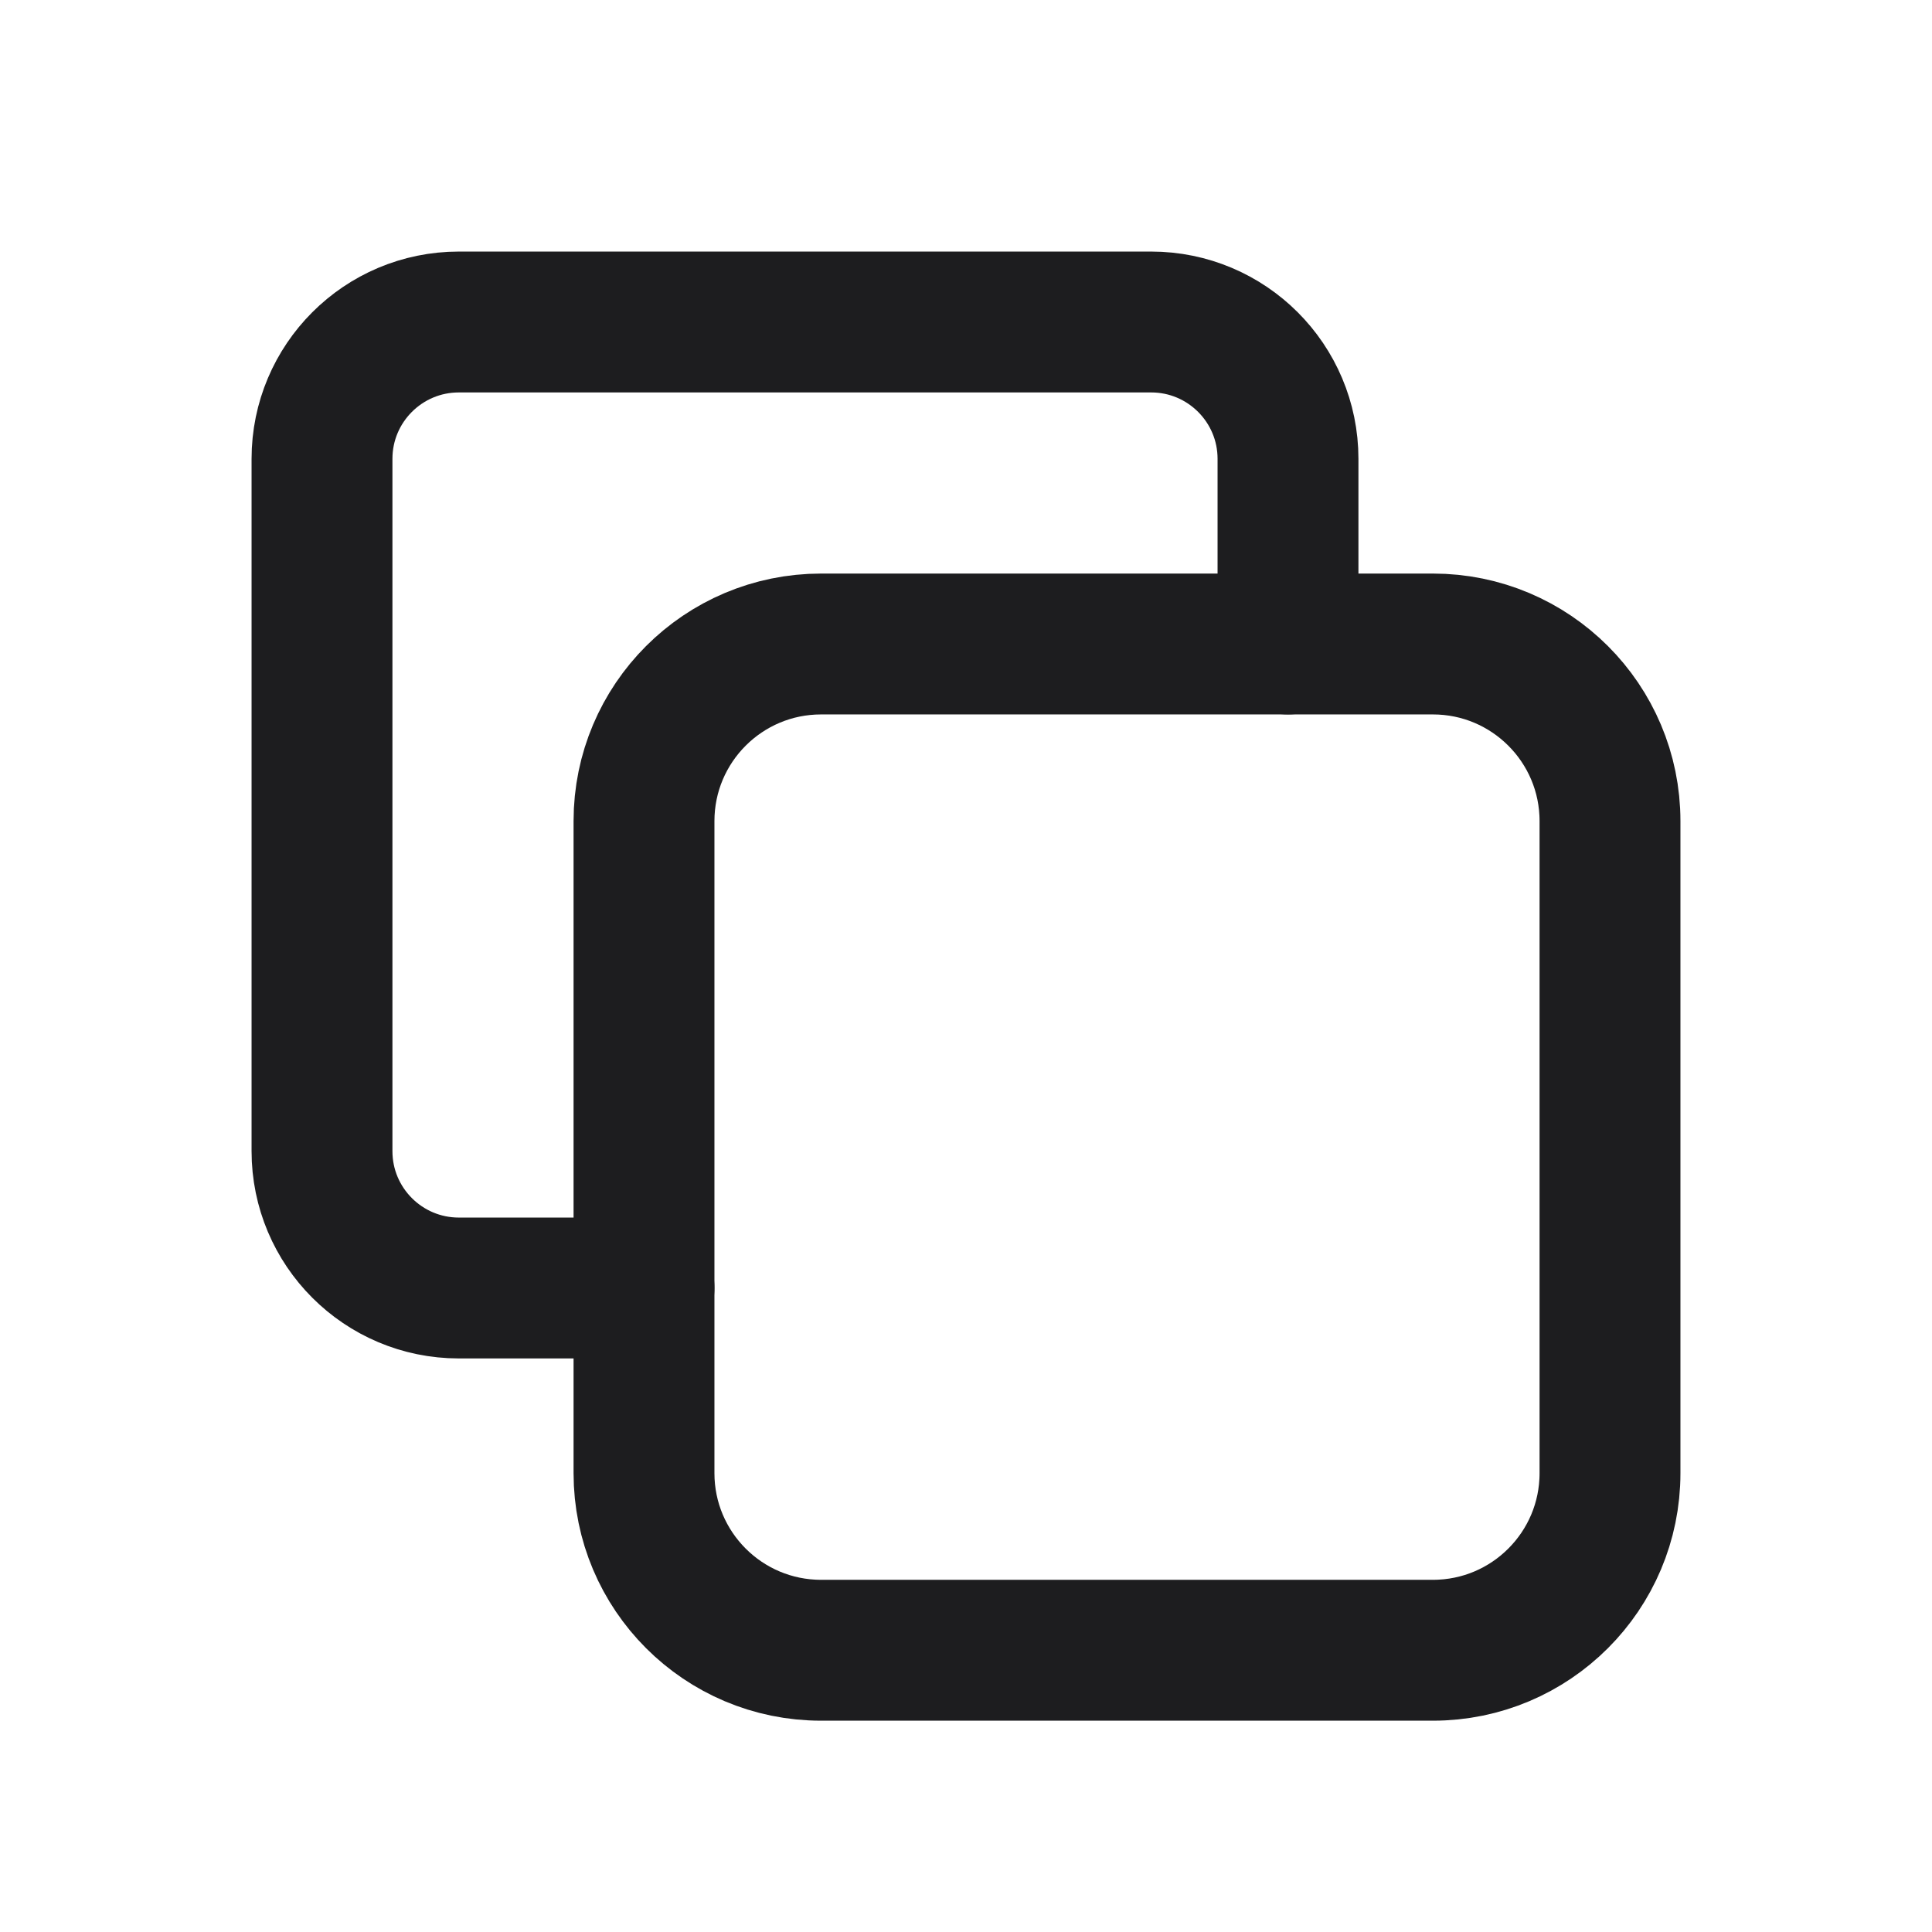
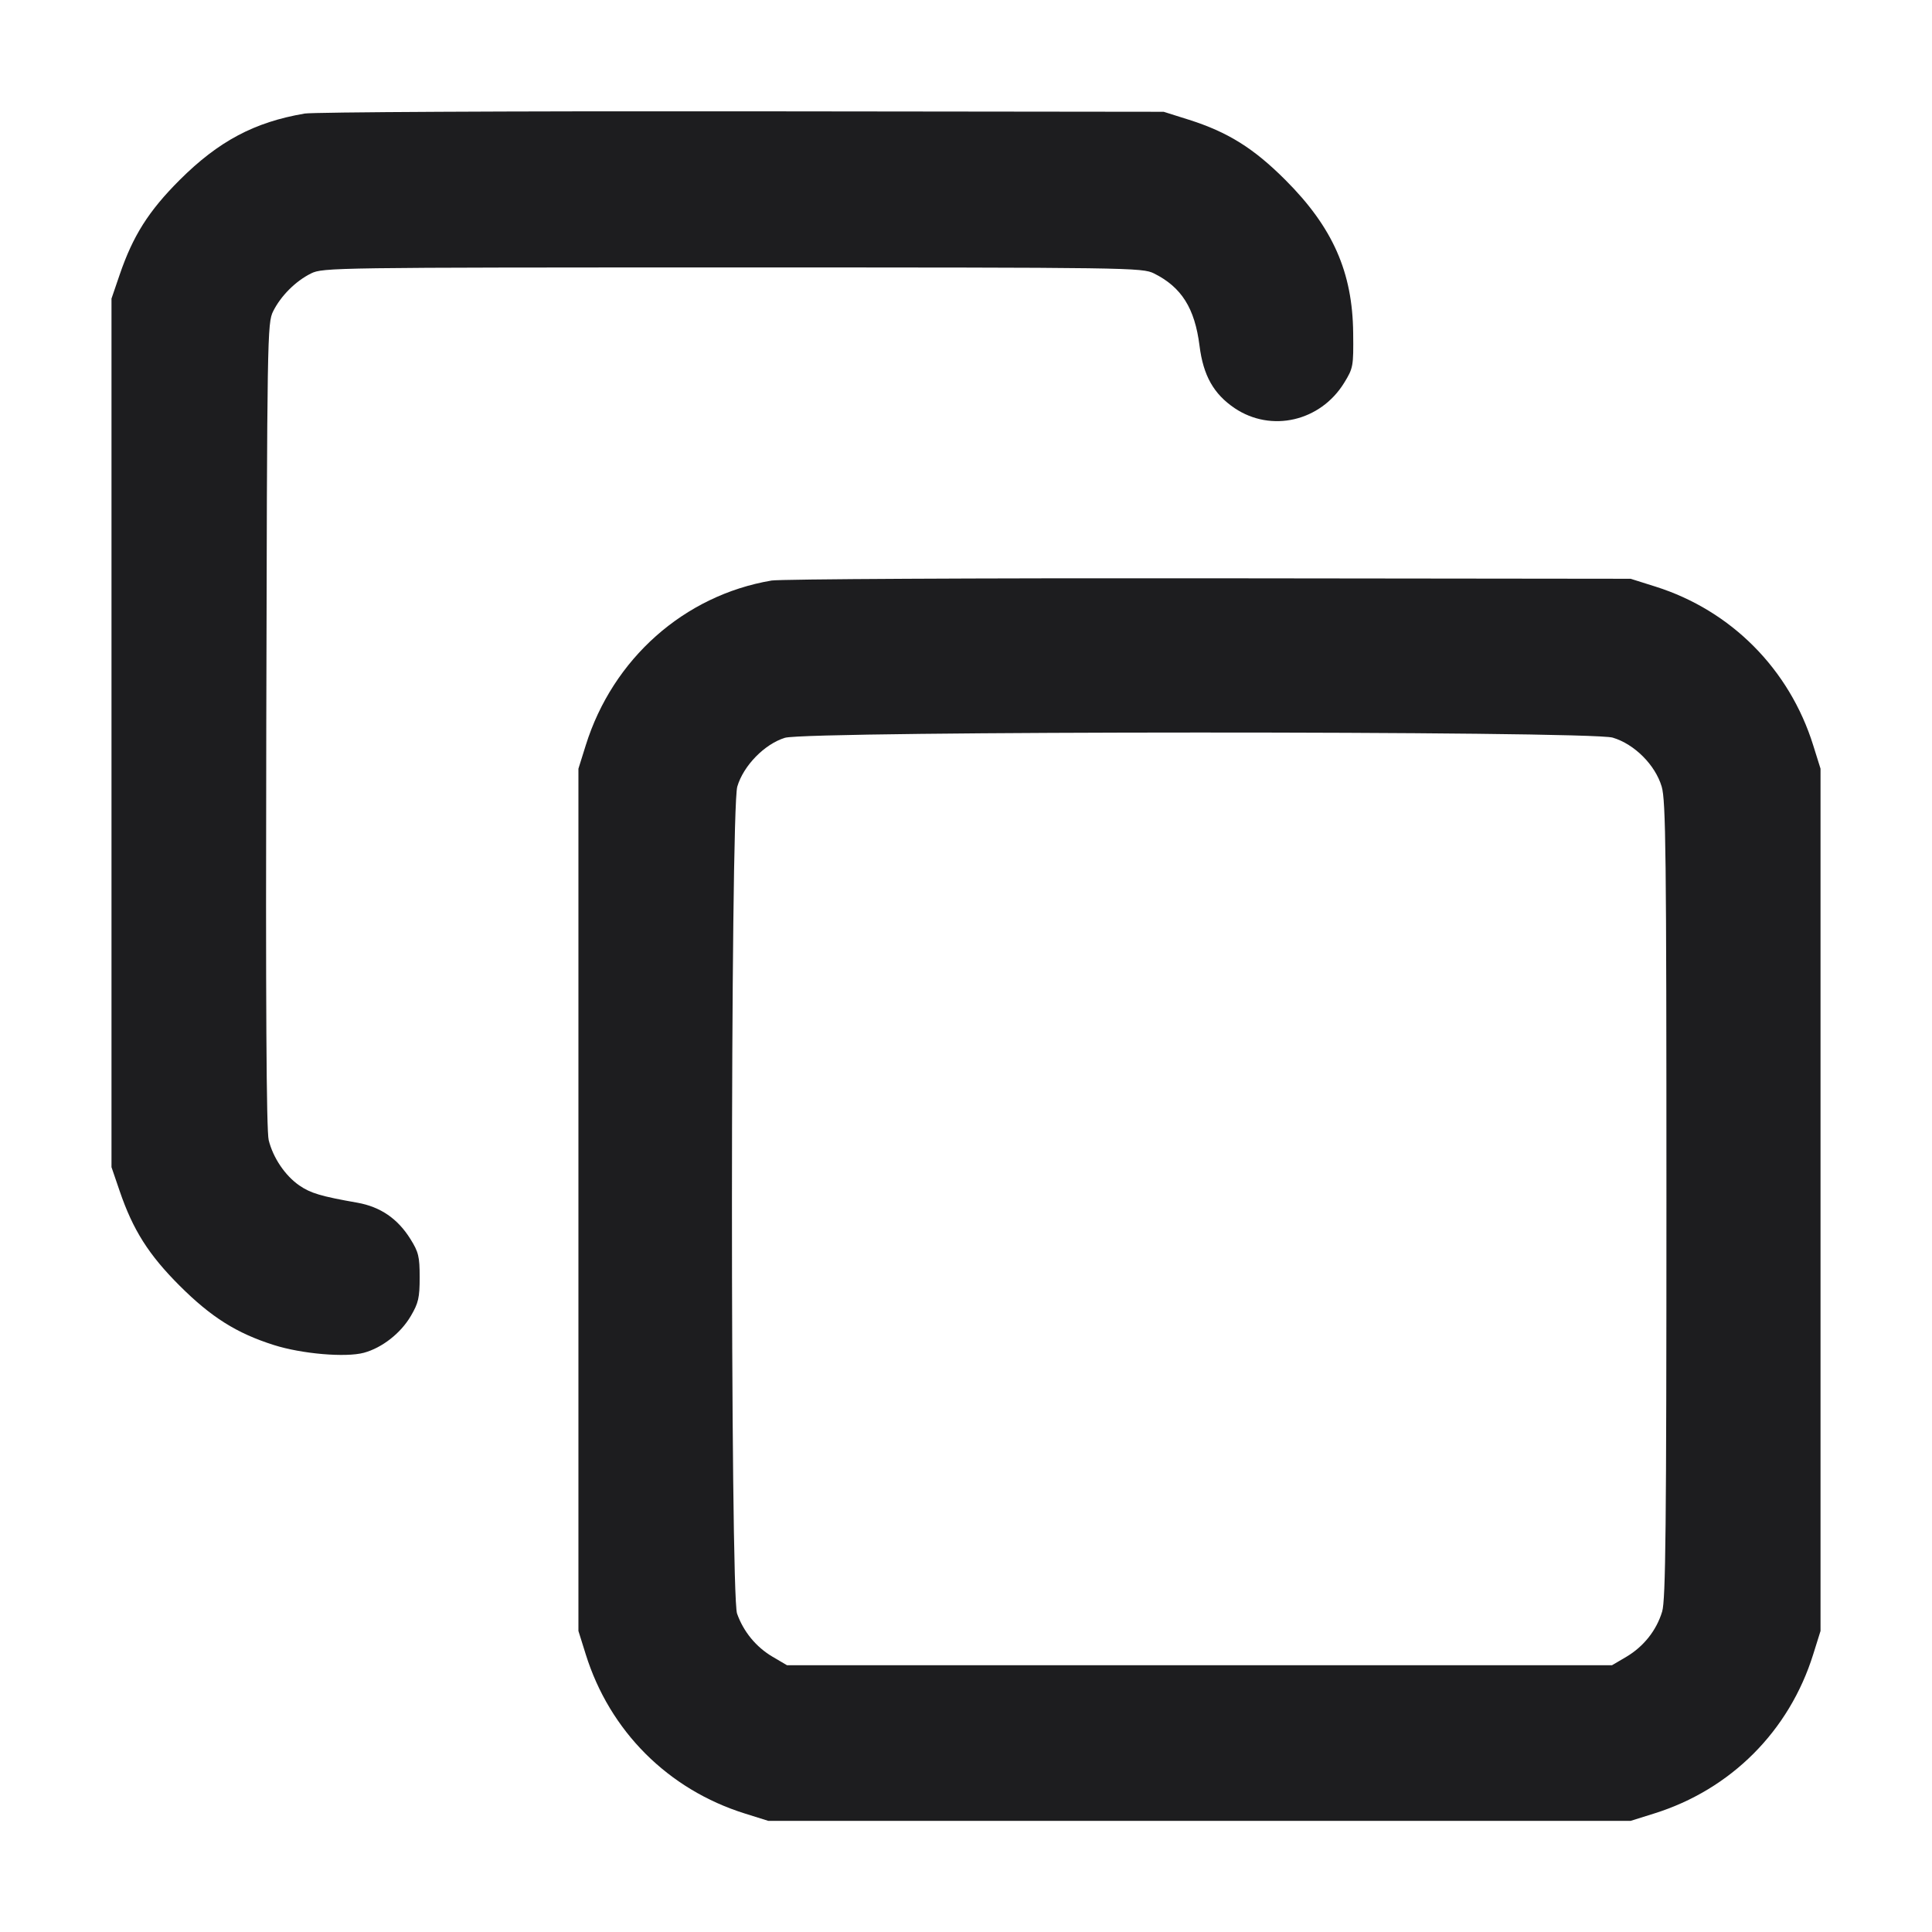
- <svg xmlns="http://www.w3.org/2000/svg" width="48" height="48" viewBox="0 0 24 24" fill="none" stroke="#1d1d1f" stroke-width="1.75" stroke-linecap="round" stroke-linejoin="round">
-   <rect x="8" y="8" width="12" height="12.5" rx="2.2" />
-   <path d="M16 8V5.7A1.7 1.7 0 0 0 14.3 4H5.7A1.7 1.7 0 0 0 4 5.7v8.6A1.7 1.7 0 0 0 5.7 16H8" />
+ <svg xmlns="http://www.w3.org/2000/svg" width="48" height="48" viewBox="1413.405 624.326 72.881 72.881" fill="#1d1d1f">
+   <path d="M1424.888,628.612c-1.885,0.32 -3.241,1.042 -4.706,2.504c-1.174,1.174 -1.761,2.105 -2.263,3.573l-0.308,0.901v16.382v16.382l0.308,0.901c0.502,1.468 1.089,2.399 2.263,3.573c1.189,1.186 2.146,1.791 3.555,2.237c1.054,0.335 2.713,0.476 3.397,0.291c0.687,-0.188 1.389,-0.737 1.77,-1.389c0.285,-0.484 0.332,-0.69 0.332,-1.453c0,-0.787 -0.041,-0.957 -0.352,-1.453c-0.479,-0.766 -1.13,-1.21 -1.996,-1.365c-1.371,-0.241 -1.767,-0.358 -2.193,-0.652c-0.534,-0.37 -0.989,-1.042 -1.154,-1.709c-0.088,-0.349 -0.115,-5.214 -0.091,-15.657c0.032,-14.711 0.038,-15.163 0.258,-15.607c0.291,-0.584 0.846,-1.139 1.43,-1.43c0.446,-0.22 0.863,-0.226 15.9,-0.226c15.037,0 15.454,0.006 15.9,0.226c1.036,0.517 1.538,1.309 1.717,2.73c0.141,1.124 0.534,1.817 1.324,2.352c1.383,0.928 3.235,0.499 4.131,-0.954c0.343,-0.558 0.355,-0.625 0.341,-1.879c-0.023,-2.299 -0.769,-3.987 -2.557,-5.775c-1.204,-1.204 -2.175,-1.808 -3.649,-2.275l-0.942,-0.297l-15.912,-0.018c-8.752,-0.009 -16.179,0.029 -16.502,0.085M1442.503,646.227c-3.288,0.558 -5.983,2.95 -7.002,6.215l-0.276,0.881v16.264v16.264l0.276,0.881c0.904,2.898 3.109,5.102 6.007,6.007l0.881,0.276h16.264h16.264l0.881,-0.276c2.898,-0.904 5.102,-3.109 6.007,-6.007l0.276,-0.881v-16.264v-16.264l-0.276,-0.881c-0.895,-2.871 -3.094,-5.085 -5.945,-5.986l-0.942,-0.297l-15.912,-0.018c-8.752,-0.009 -16.179,0.029 -16.502,0.085M1474.242,652.152c0.819,0.244 1.603,1.028 1.847,1.847c0.156,0.523 0.179,2.513 0.179,15.592c0,12.363 -0.029,15.084 -0.161,15.527c-0.214,0.713 -0.699,1.321 -1.353,1.709l-0.54,0.317h-15.56h-15.56l-0.54,-0.317c-0.625,-0.367 -1.101,-0.945 -1.345,-1.632c-0.261,-0.749 -0.255,-30.306 0.009,-31.196c0.232,-0.79 1.03,-1.606 1.797,-1.841c0.851,-0.261 30.347,-0.267 31.228,-0.006" />
</svg>
